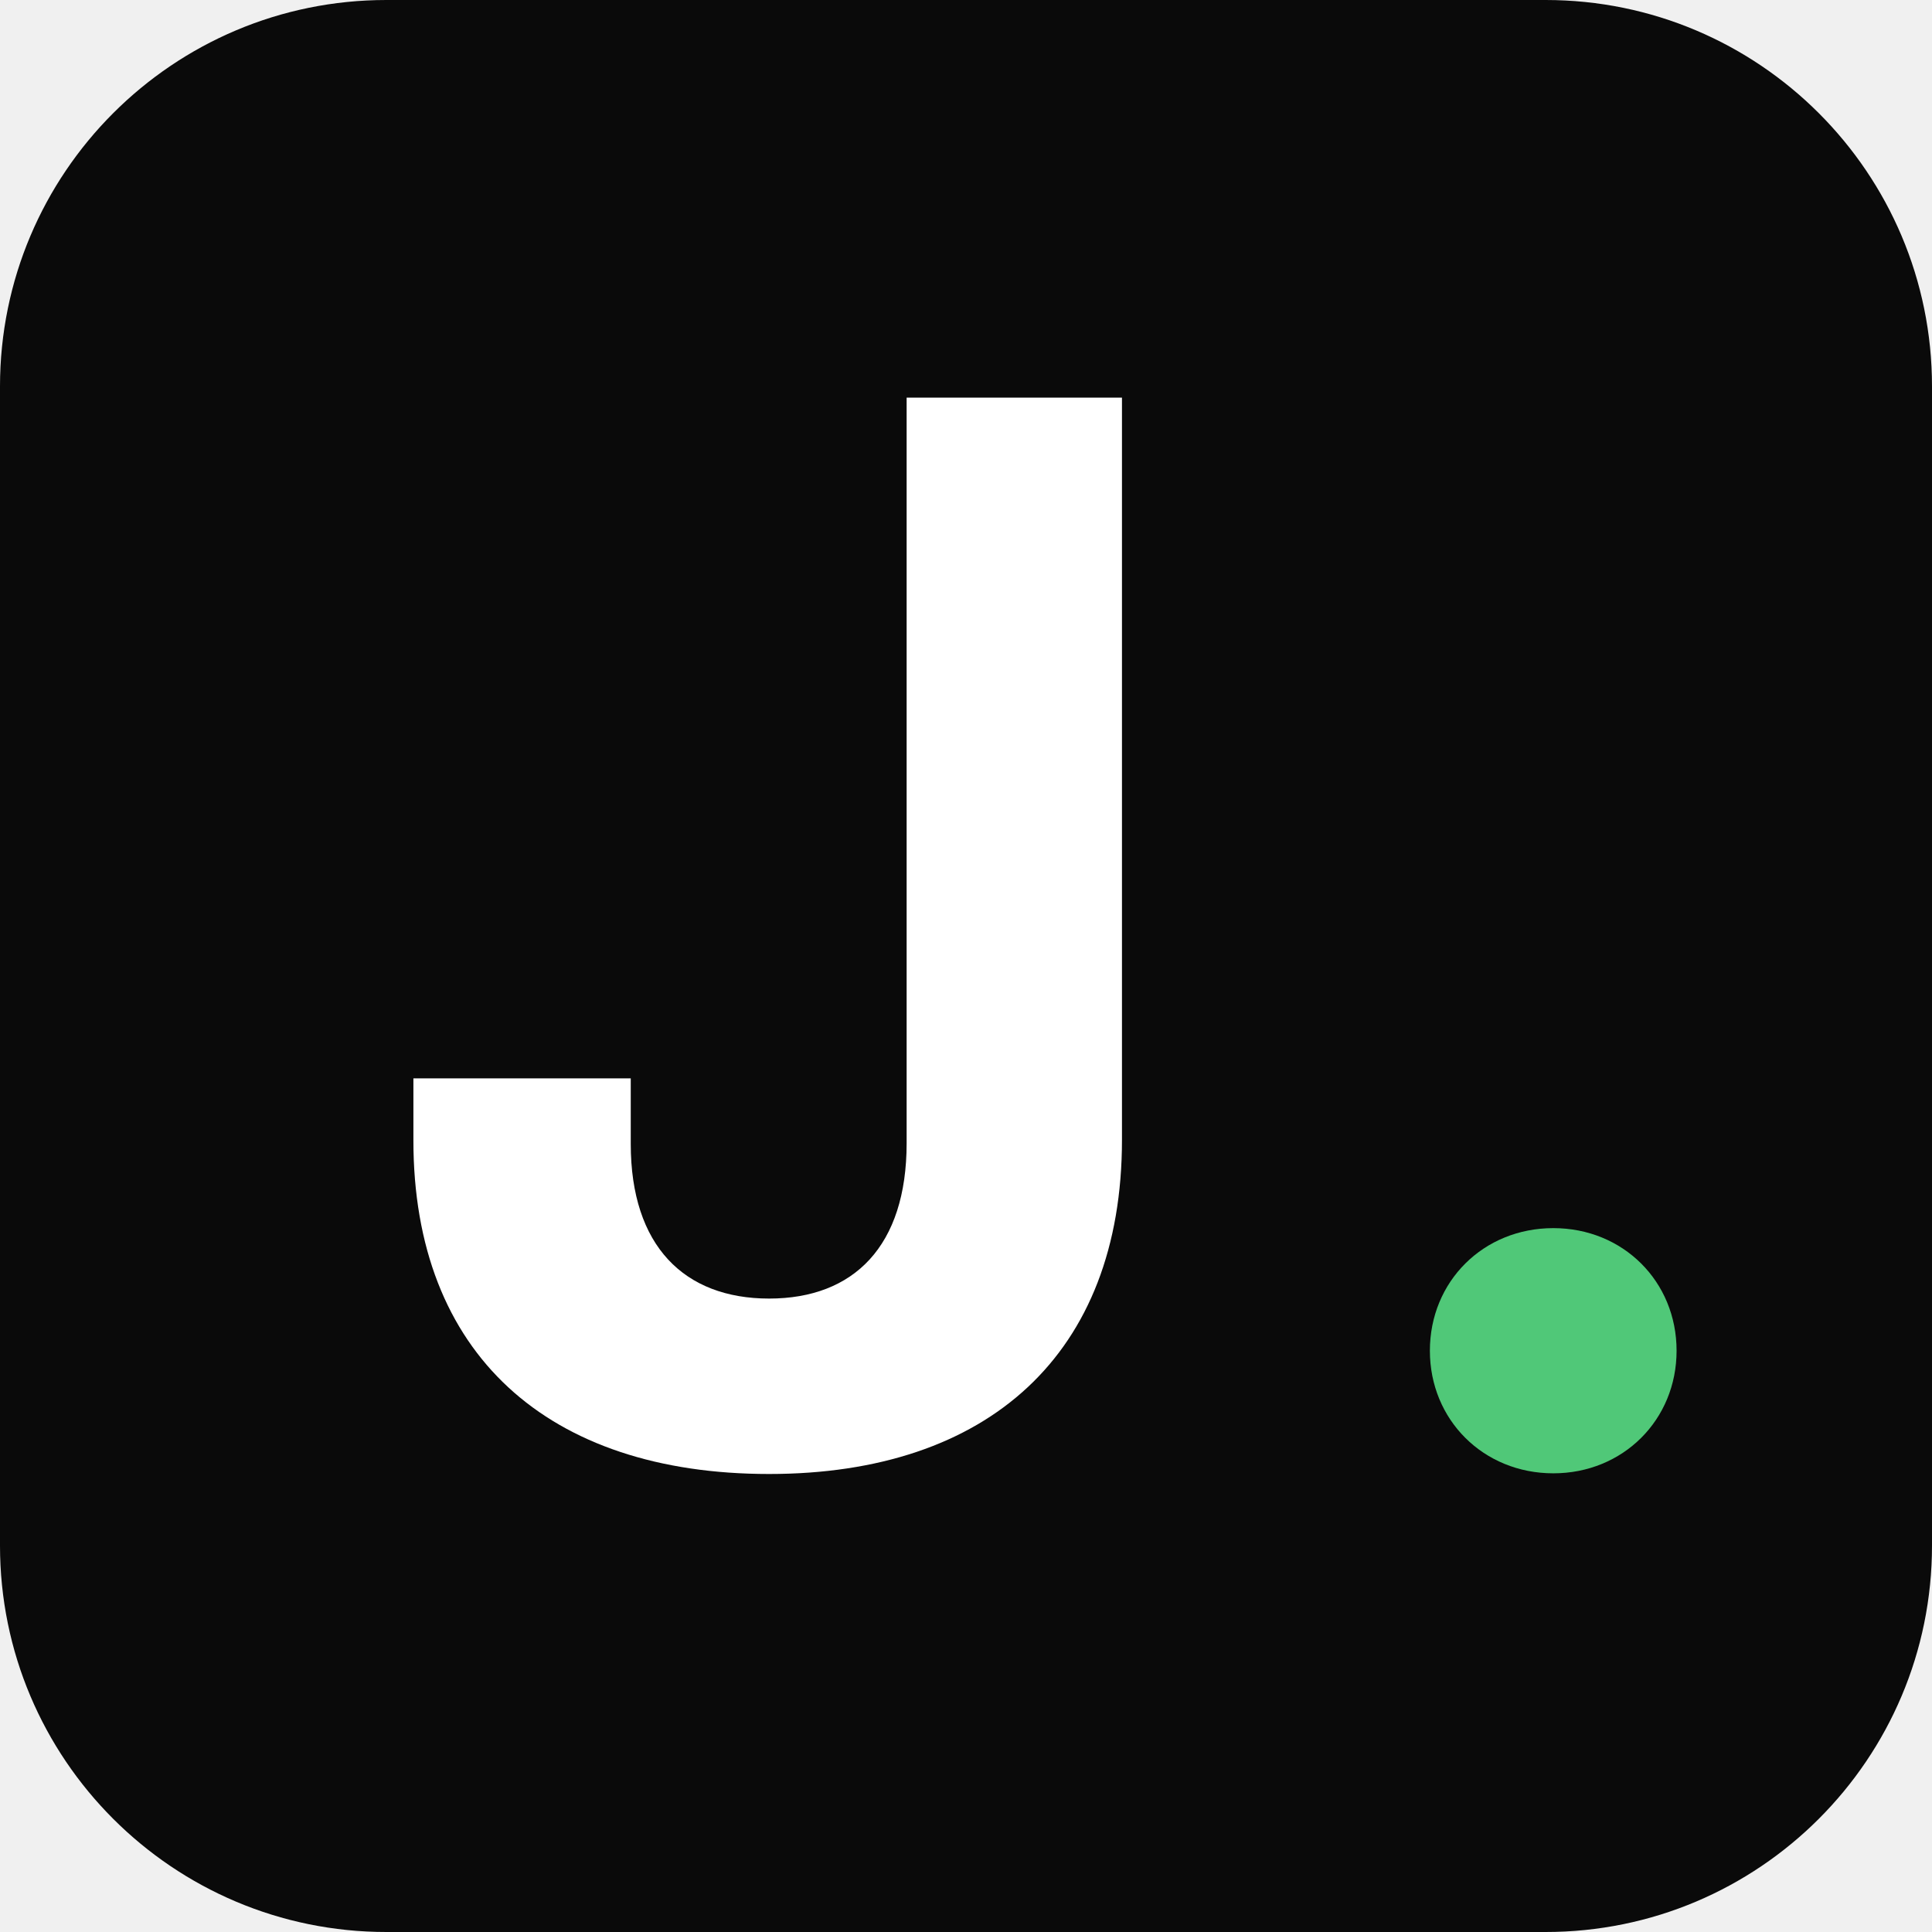
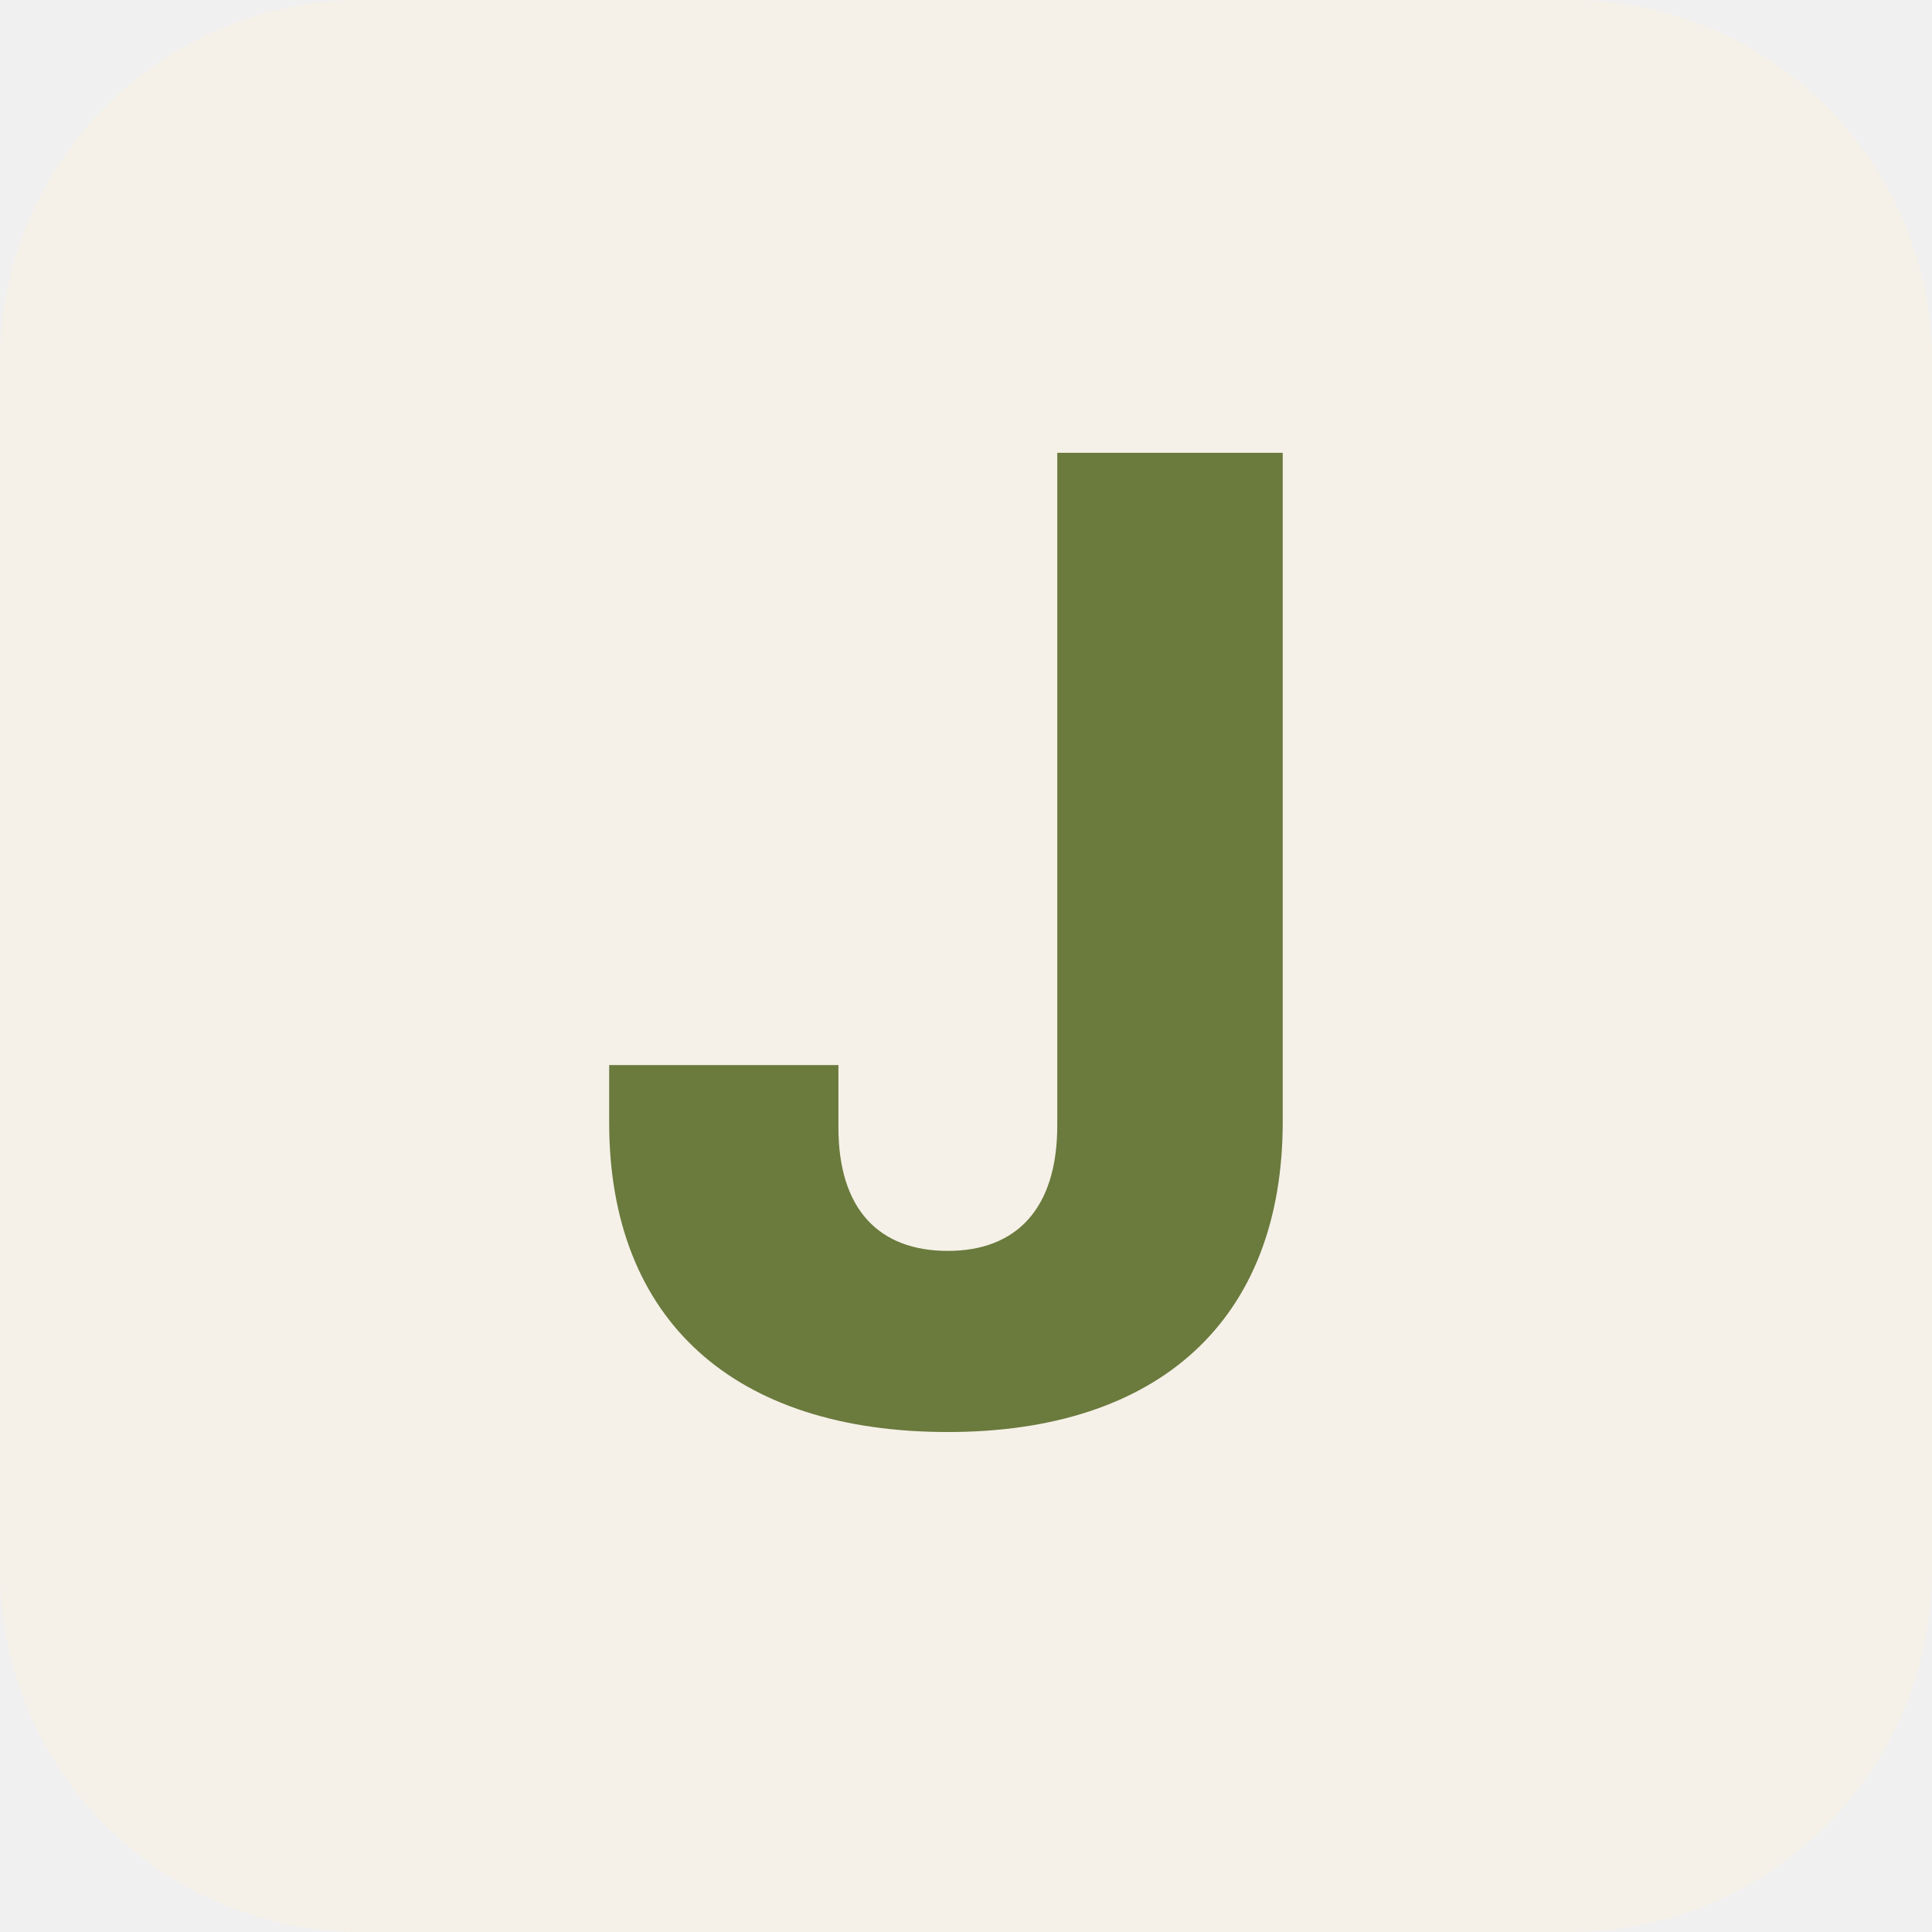
- <svg xmlns="http://www.w3.org/2000/svg" viewBox="0 0 180 180" fill="none">
-   <rect width="180" height="180" rx="36" fill="#0a0a0a" />
-   <text x="34" y="136" font-family="system-ui, -apple-system, 'Segoe UI', sans-serif" font-size="136" font-weight="700" fill="#ffffff" letter-spacing="-3">J</text>
-   <text x="122" y="136" font-family="system-ui, -apple-system, 'Segoe UI', sans-serif" font-size="136" font-weight="700" fill="#50C878">.</text>
+ <svg xmlns="http://www.w3.org/2000/svg" viewBox="0 0 32 32">
+   <rect width="32" height="32" rx="6" fill="#F5F1E8" />
+   <text x="16" y="23.5" text-anchor="middle" font-family="system-ui, -apple-system, sans-serif" font-weight="800" font-size="22" fill="#6B7A3D">J</text>
</svg>
